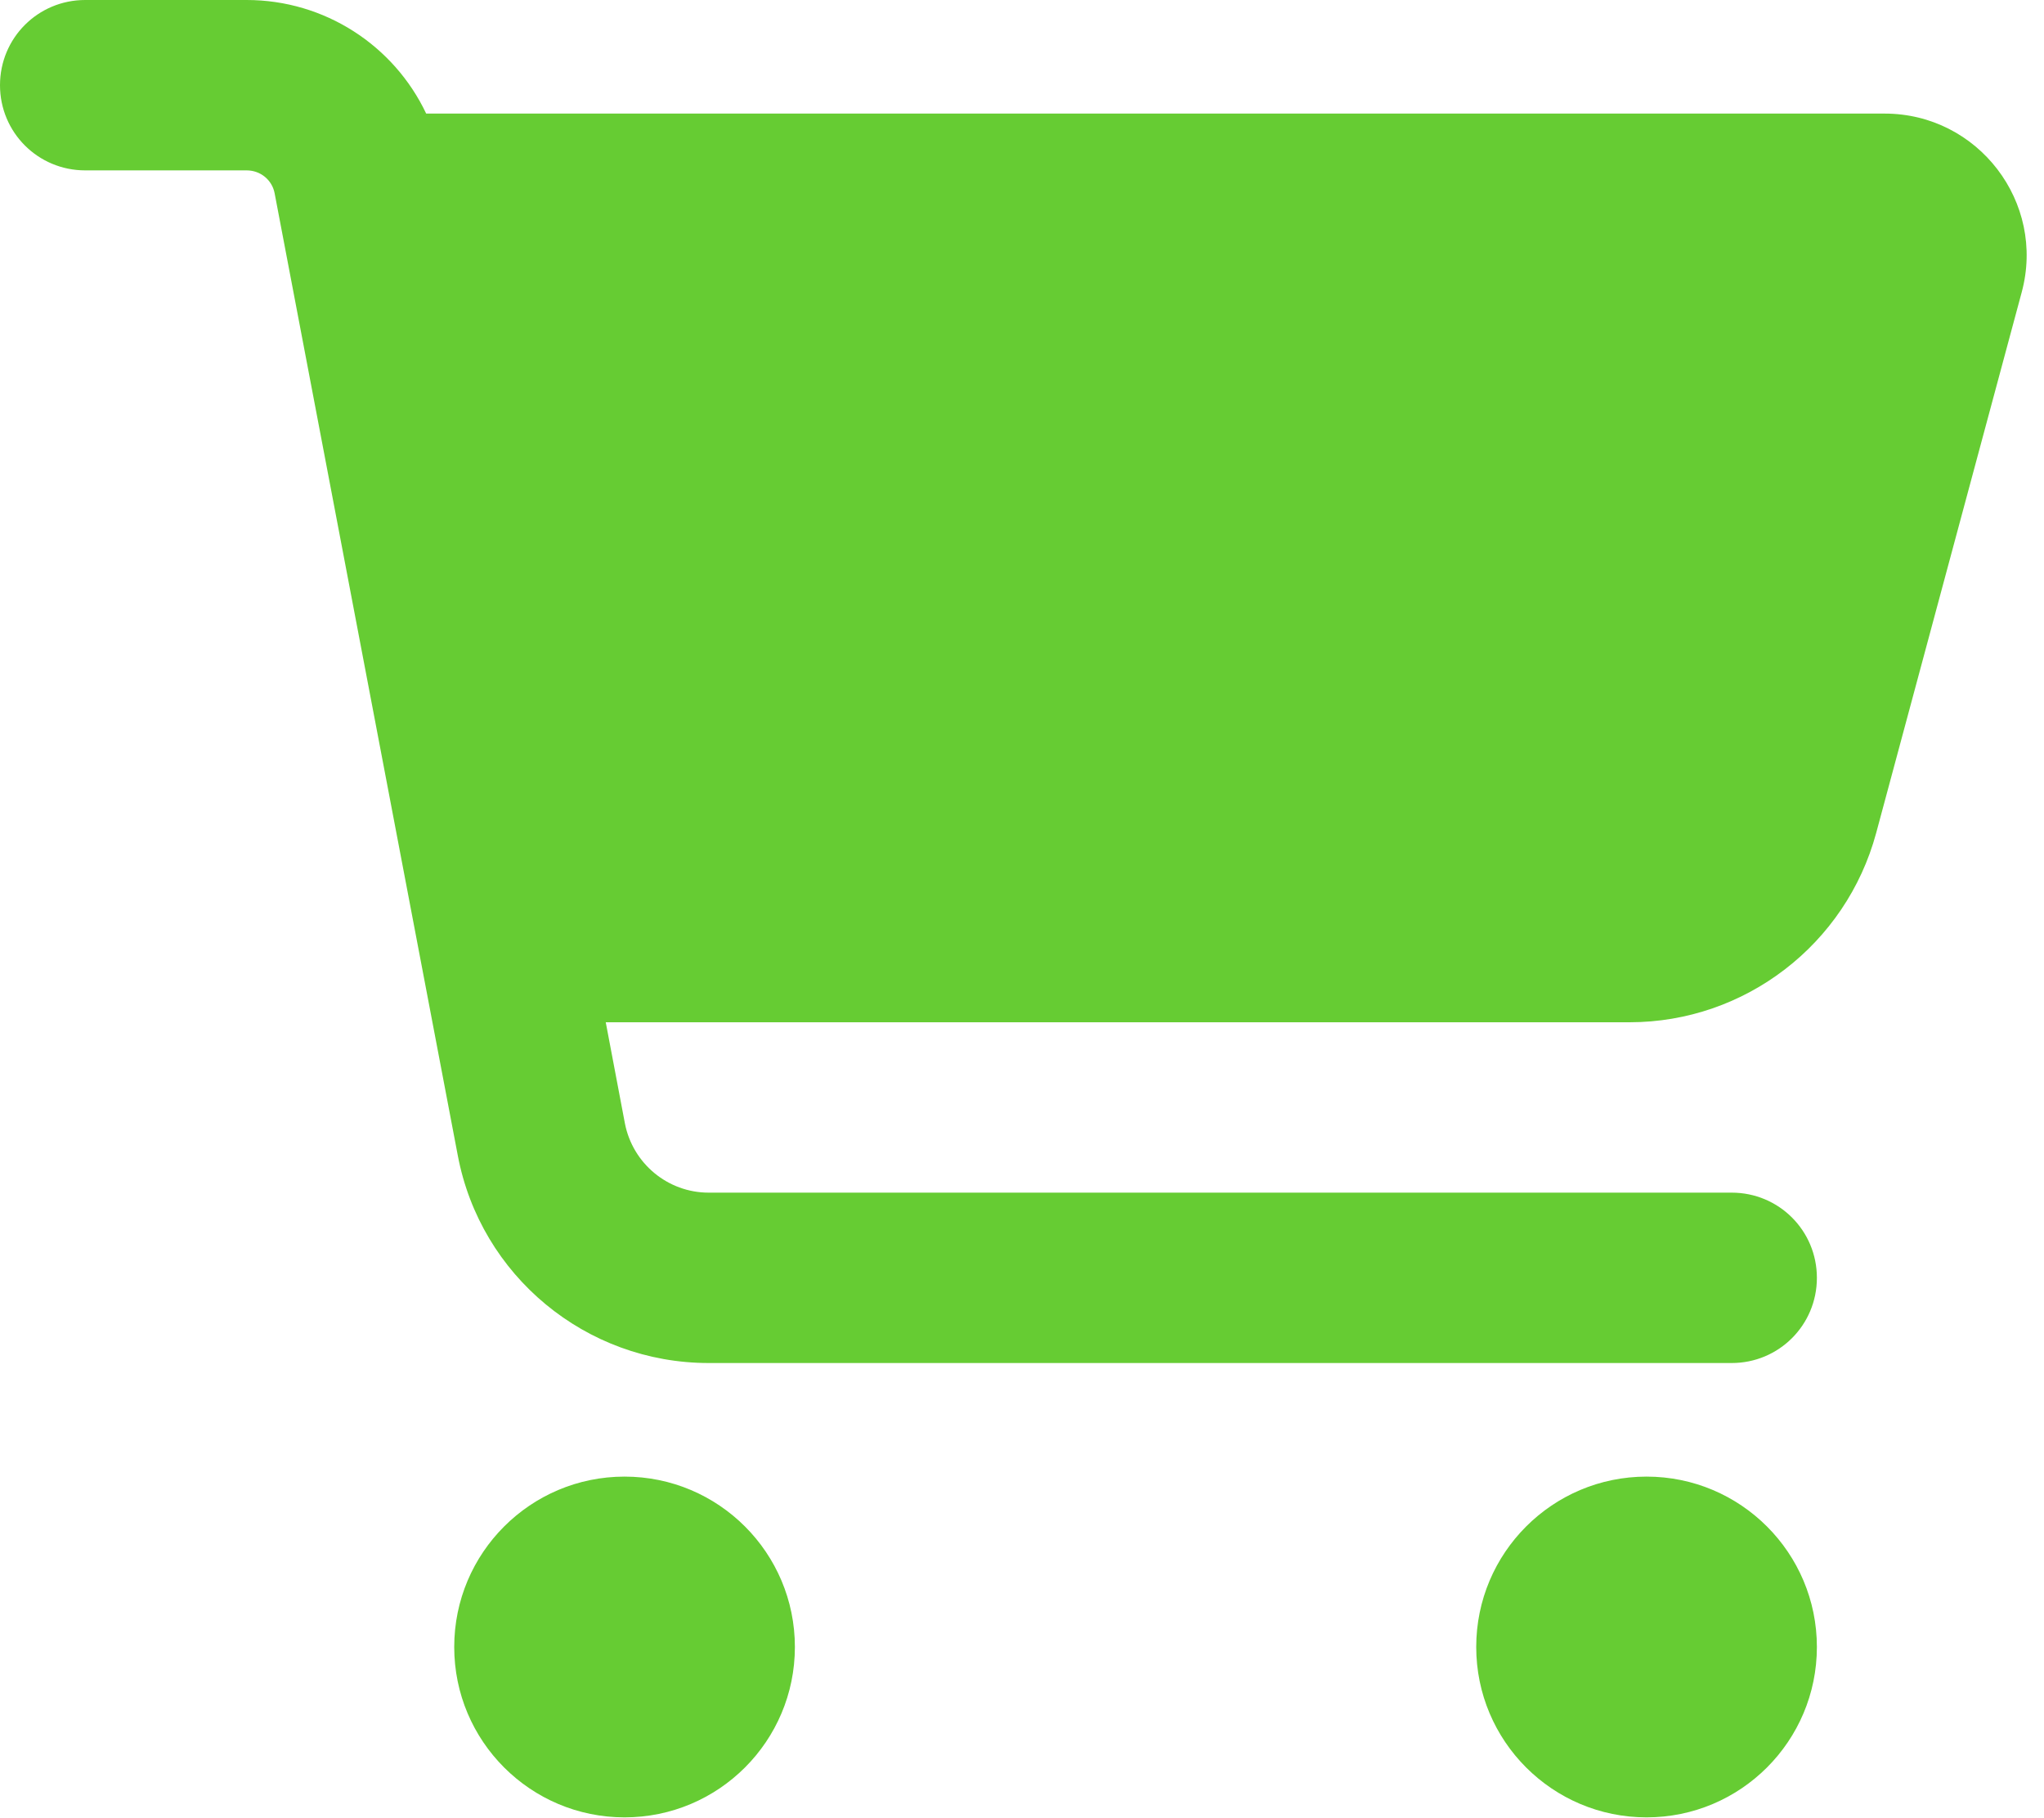
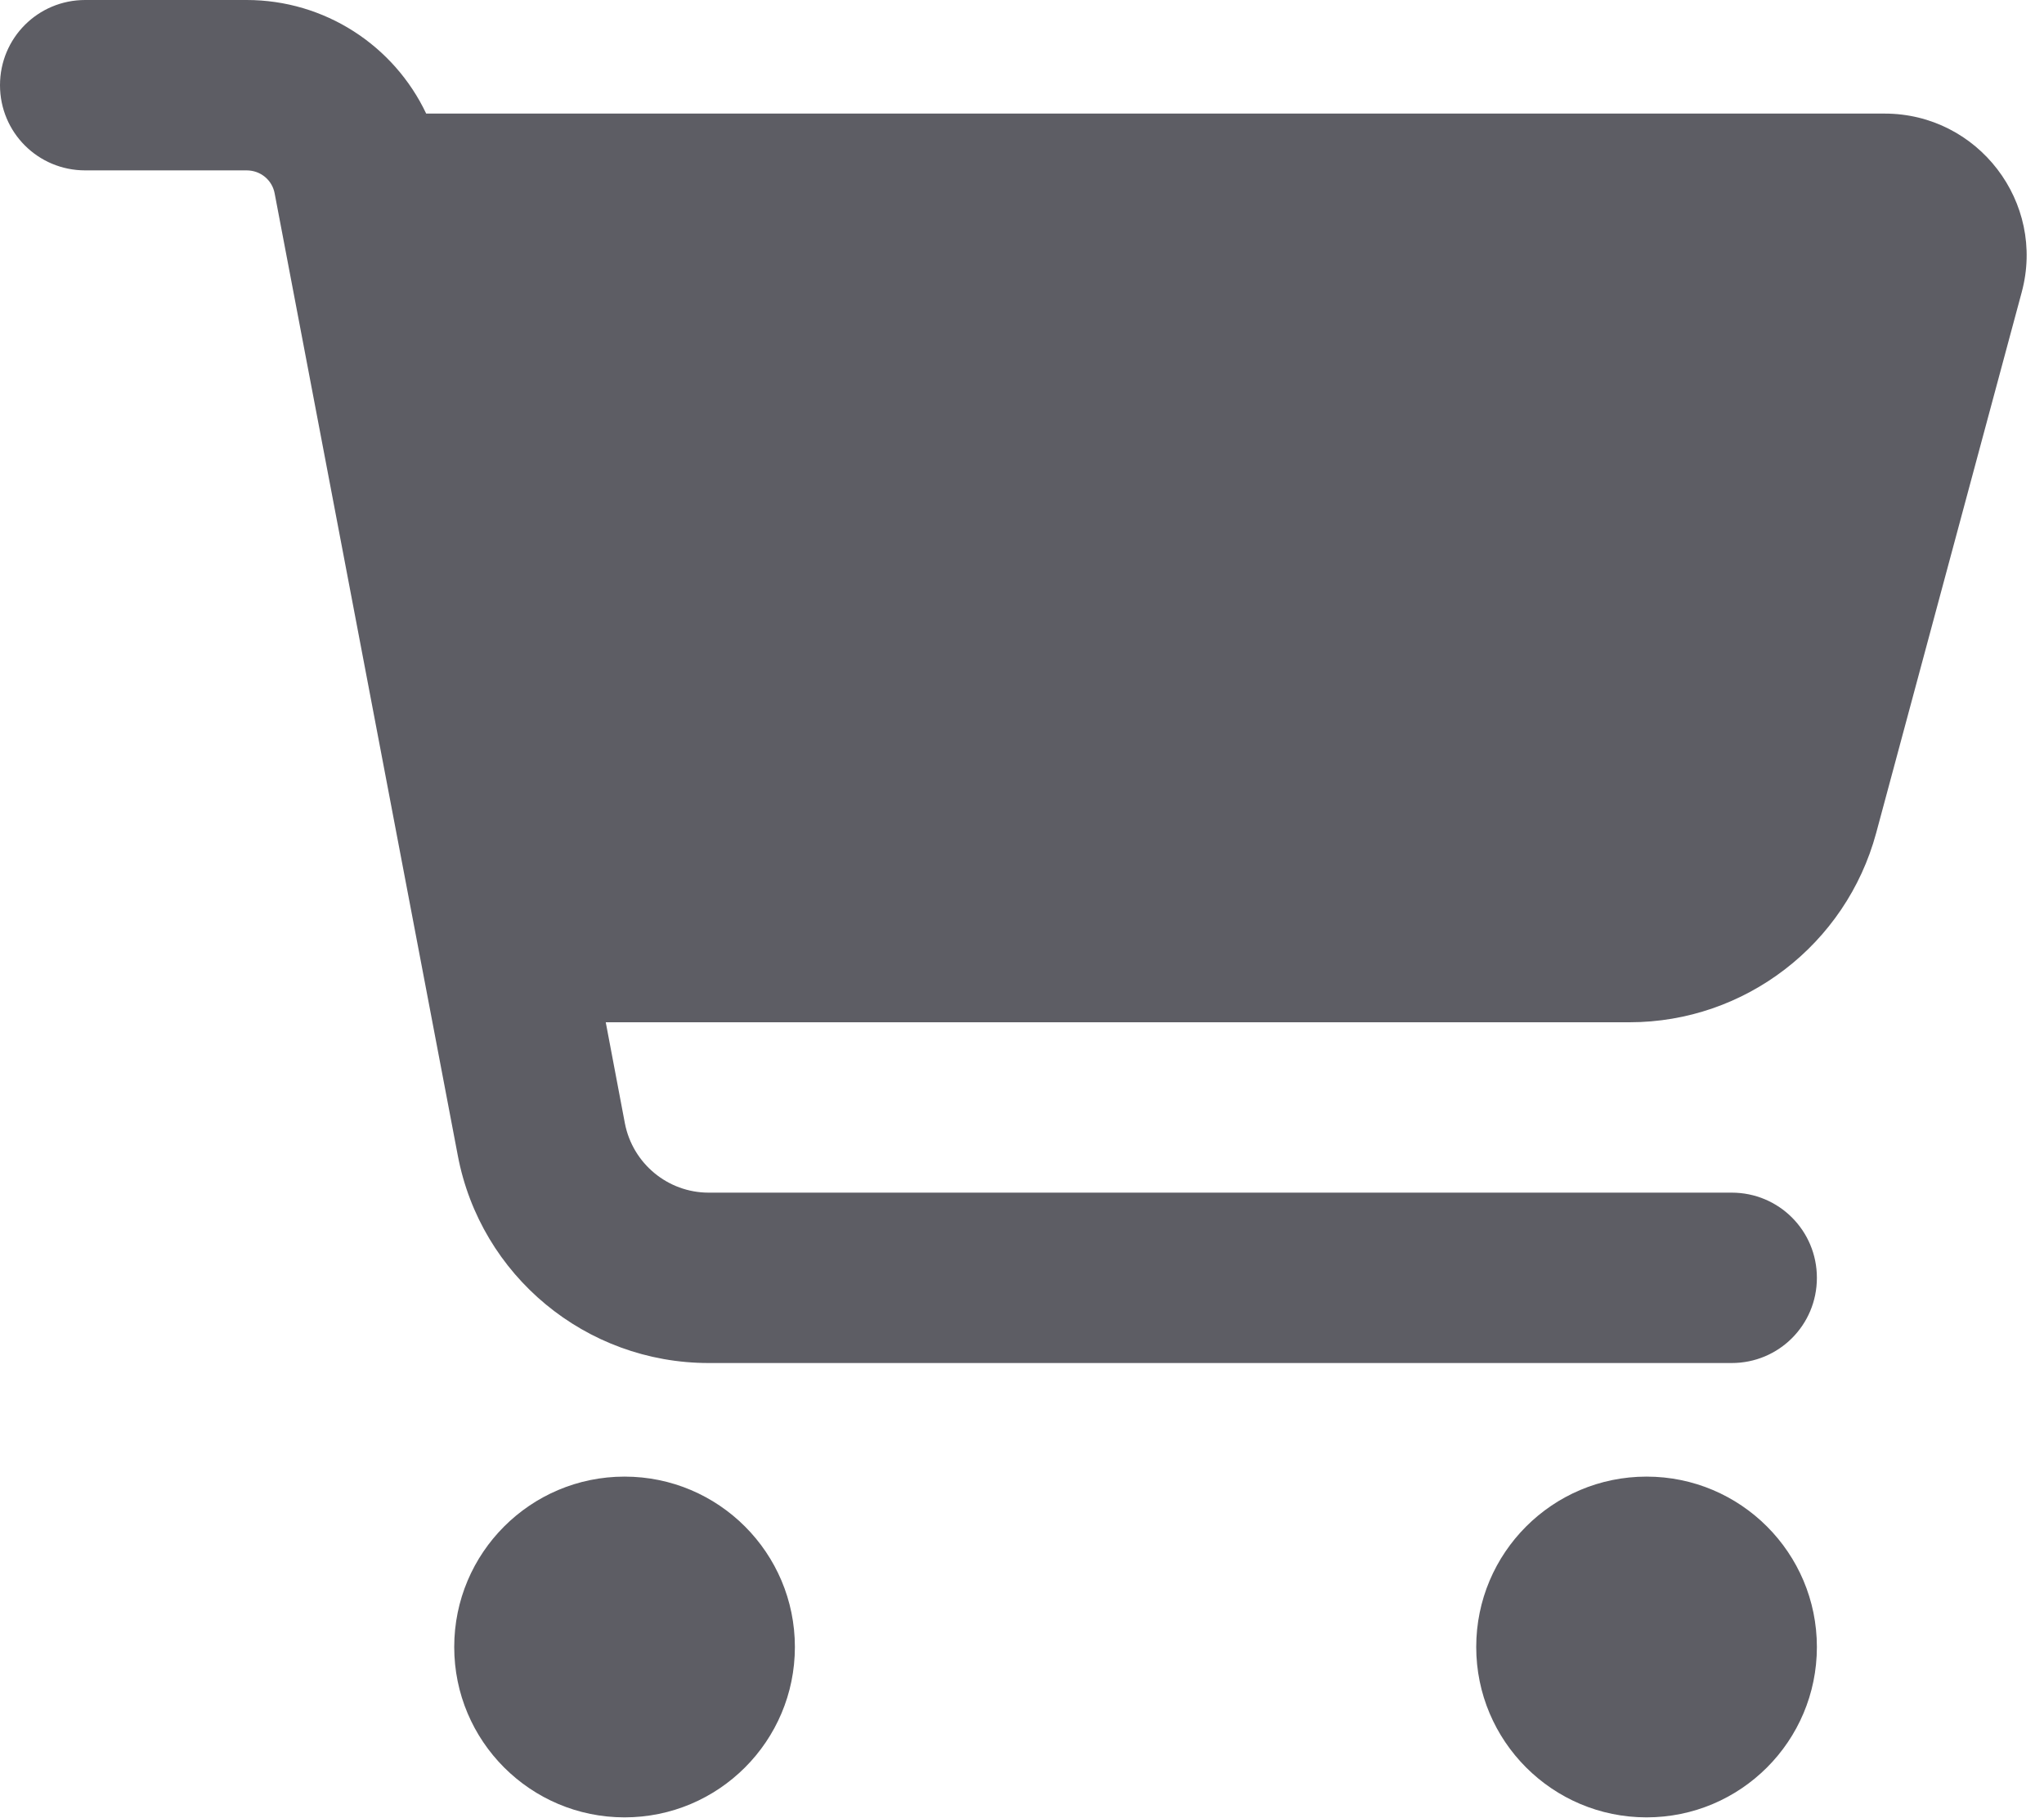
<svg xmlns="http://www.w3.org/2000/svg" viewBox="0 0 576 512">
-   <path fill="#66cc33" d="M0 24C0 10.7 10.7 0 24 0H69.5c22 0 41.5 12.8 50.6 32h411c26.3 0 45.5 25 38.6 50.4l-41 152.3c-8.5 31.4-37 53.3-69.5 53.3H170.7l5.4 28.5c2.2 11.3 12.1 19.5 23.6 19.5H488c13.3 0 24 10.7 24 24s-10.7 24-24 24H199.7c-34.6 0-64.3-24.6-70.7-58.5L77.4 54.5c-.7-3.8-4-6.5-7.9-6.5H24C10.7 48 0 37.3 0 24zM128 464a48 48 0 1 1 96 0 48 48 0 1 1 -96 0zm336-48a48 48 0 1 1 0 96 48 48 0 1 1 0-96z" />
+   <path fill="rgb(93, 93, 100)" d="M0 24C0 10.7 10.7 0 24 0H69.5c22 0 41.5 12.8 50.6 32h411c26.3 0 45.5 25 38.6 50.4l-41 152.3c-8.5 31.4-37 53.3-69.5 53.3H170.7l5.4 28.5c2.2 11.3 12.1 19.5 23.6 19.5H488c13.3 0 24 10.7 24 24s-10.7 24-24 24H199.7c-34.6 0-64.3-24.6-70.7-58.5L77.4 54.5c-.7-3.8-4-6.5-7.9-6.5H24C10.7 48 0 37.3 0 24zM128 464a48 48 0 1 1 96 0 48 48 0 1 1 -96 0zm336-48a48 48 0 1 1 0 96 48 48 0 1 1 0-96z" />
</svg>
